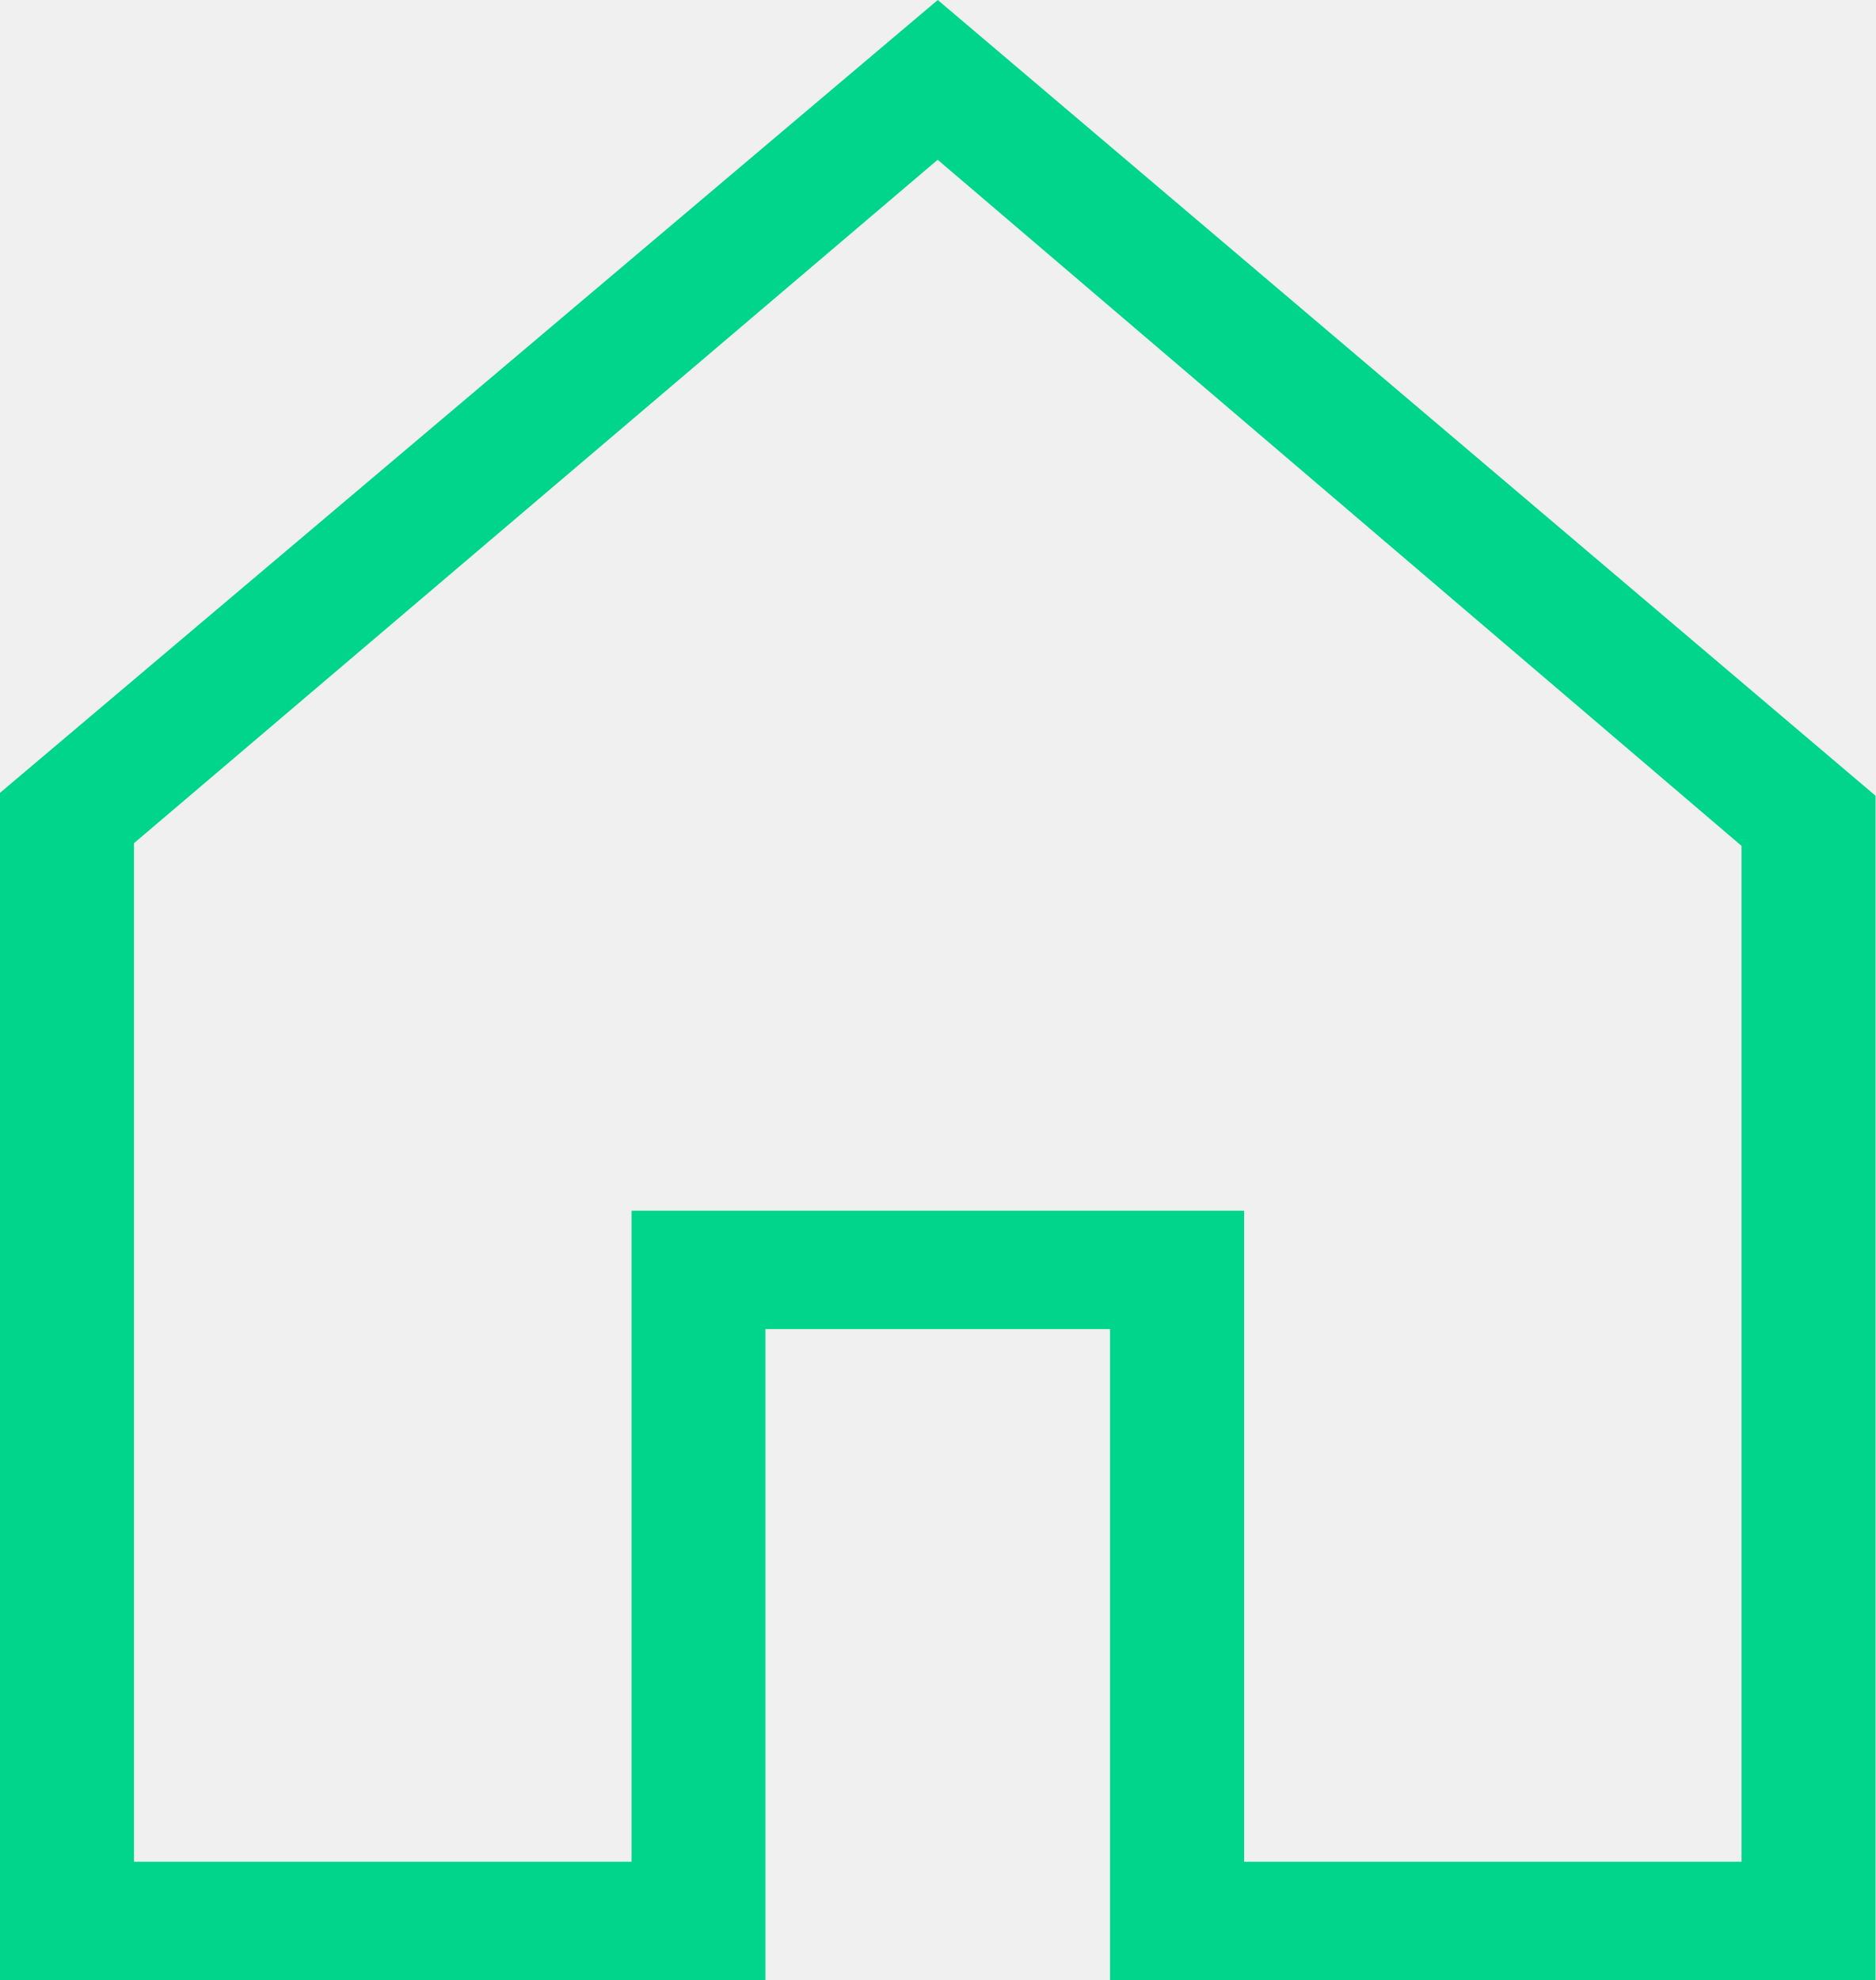
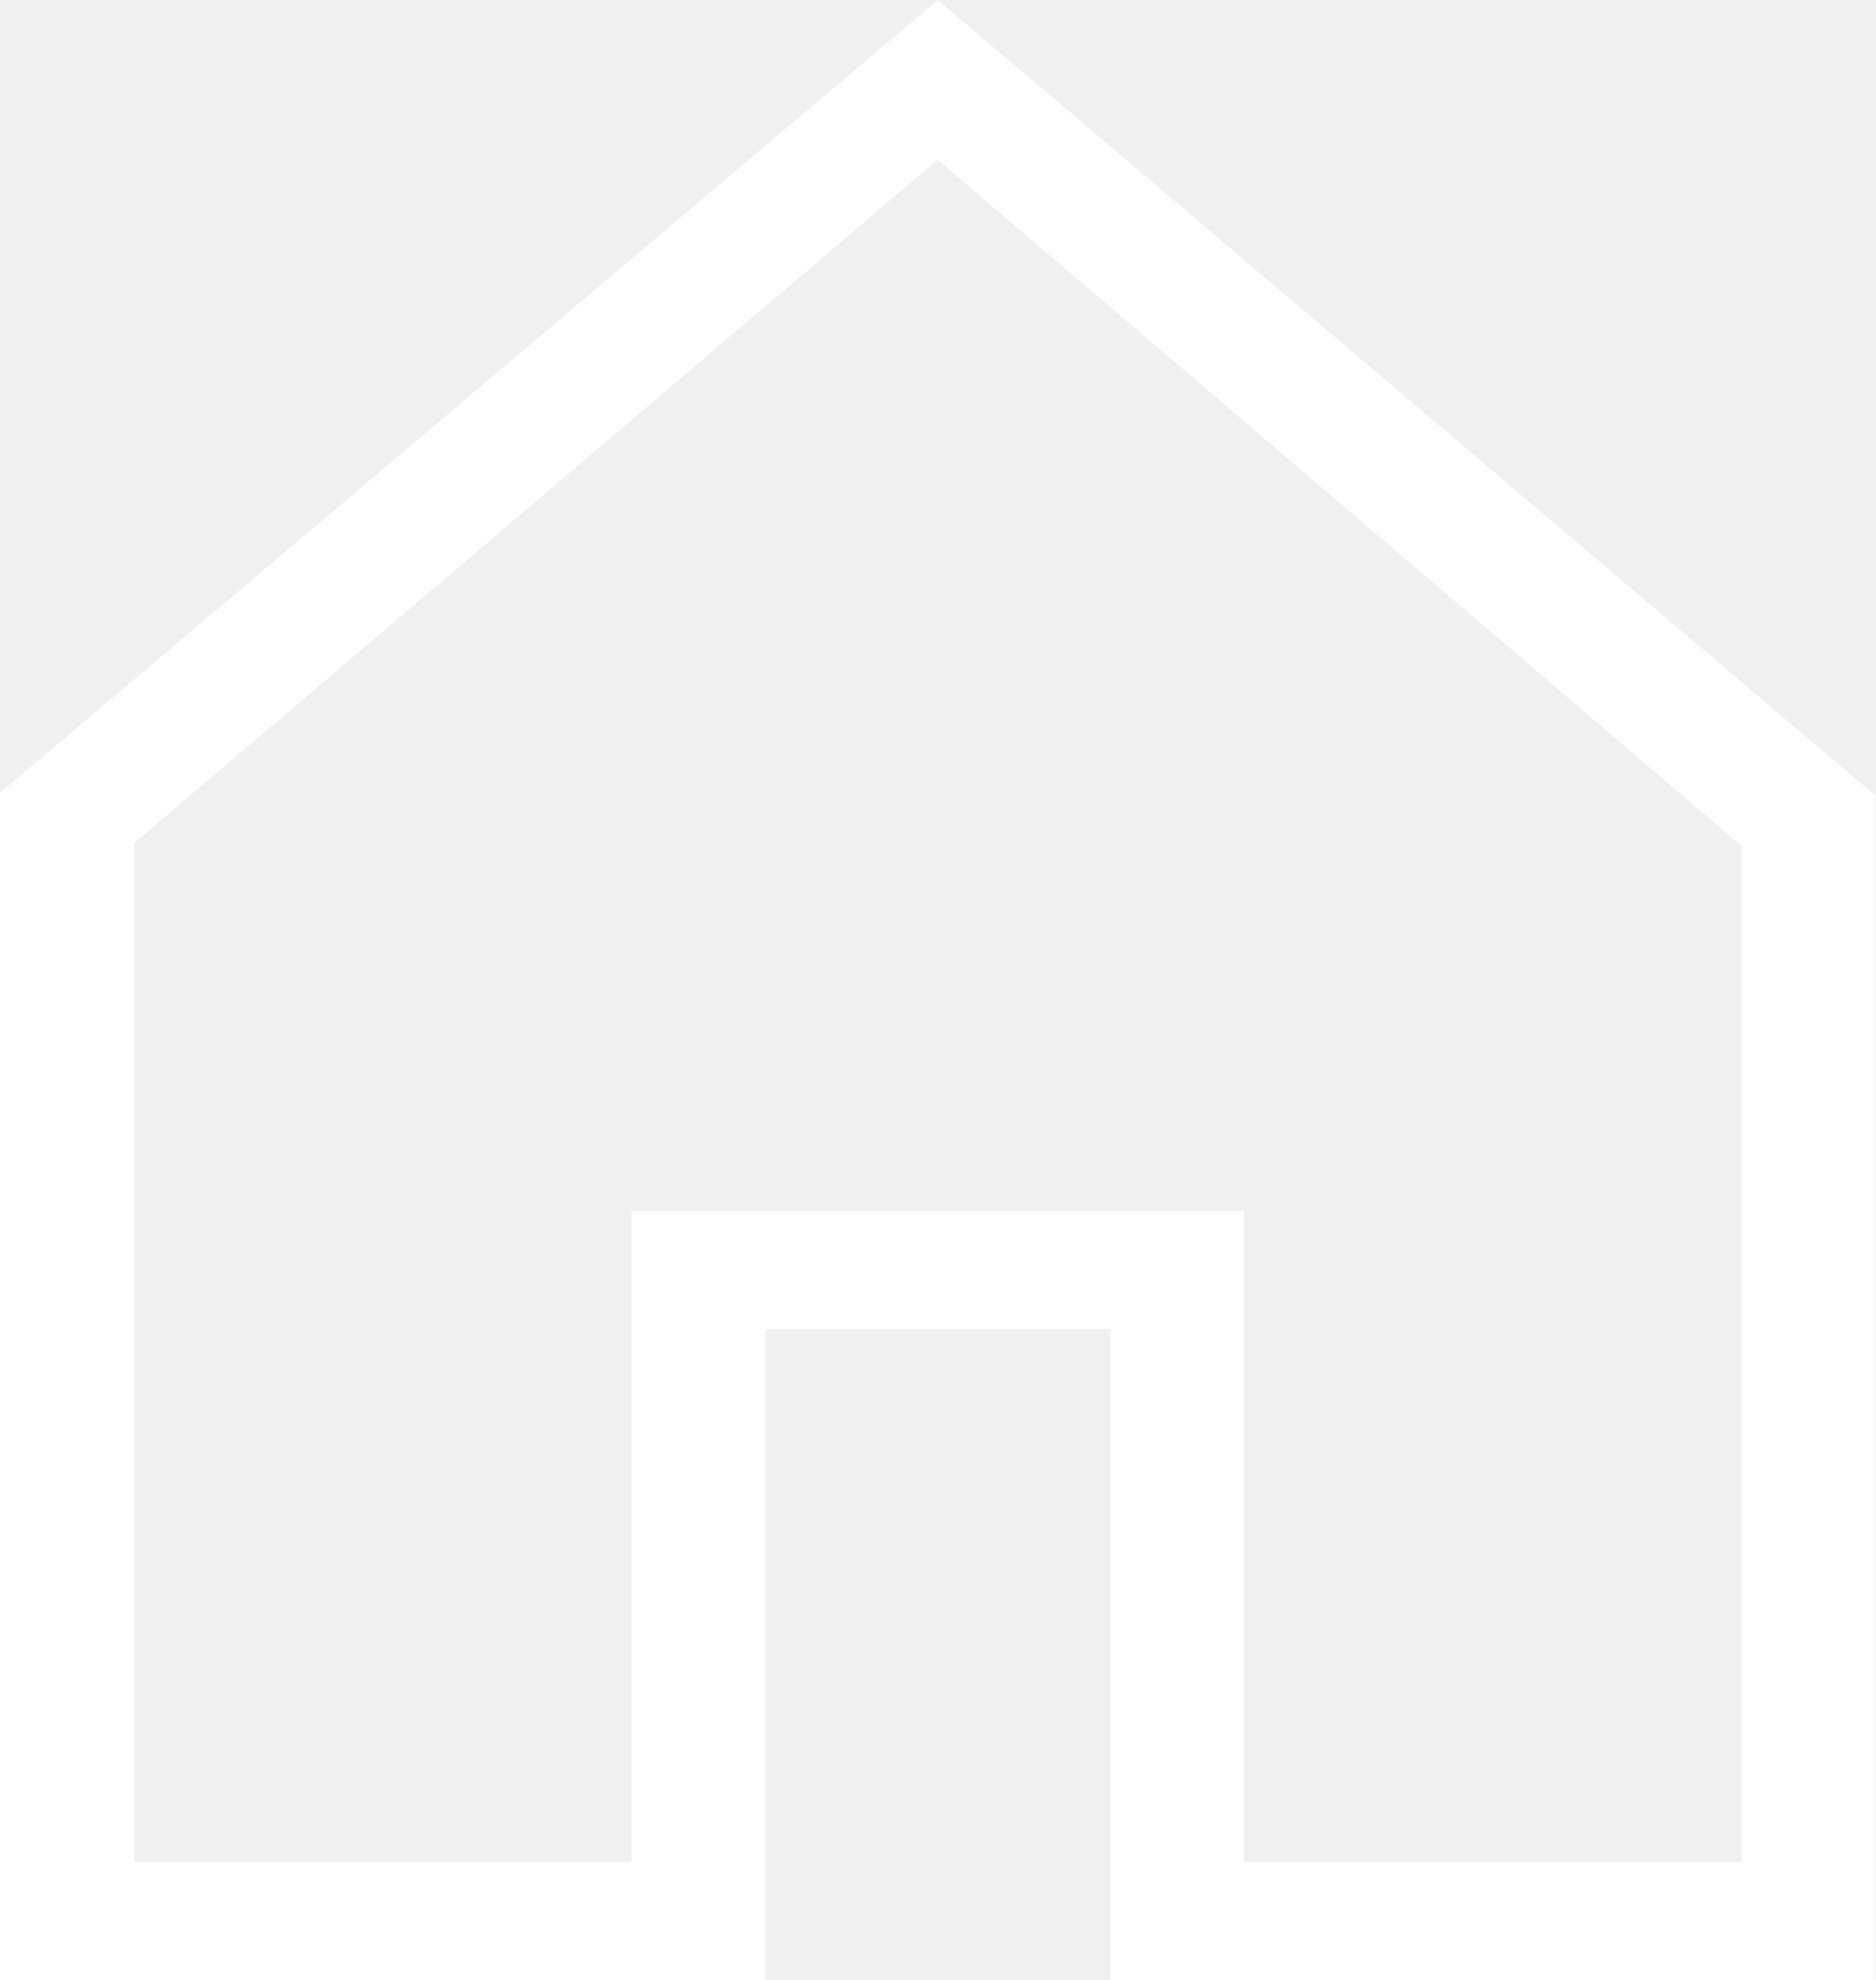
- <svg xmlns="http://www.w3.org/2000/svg" preserveAspectRatio="none" overflow="visible" style="display: block;" width="18" height="19" viewBox="0 0 18 19" fill="none">
-   <g id="Logos" clip-path="url(#clip0_0_188)">
-     <path id="Vector" d="M18 19H10.653V12.754H7.346V19H0V7.608L9 0L18 7.636V19ZM11.939 17.865H16.714V8.117L8.999 1.533L1.286 8.091V17.865H6.061V11.618H11.94V17.865H11.939Z" fill="#00D58C" />
-   </g>
-   <defs>
-     <clipPath id="clip0_0_188">
-       <rect width="18" height="19" fill="white" />
-     </clipPath>
-   </defs>
+ <svg xmlns="http://www.w3.org/2000/svg" width="18" height="19" viewBox="0 0 18 19" fill="none">
+   <path d="M18 19H10.653V12.754H7.346V19H0V7.608L9 0L18 7.636V19ZM11.939 17.865H16.714V8.117L8.999 1.533L1.286 8.091V17.865H6.061V11.618H11.94V17.865H11.939Z" fill="white" />
</svg>
